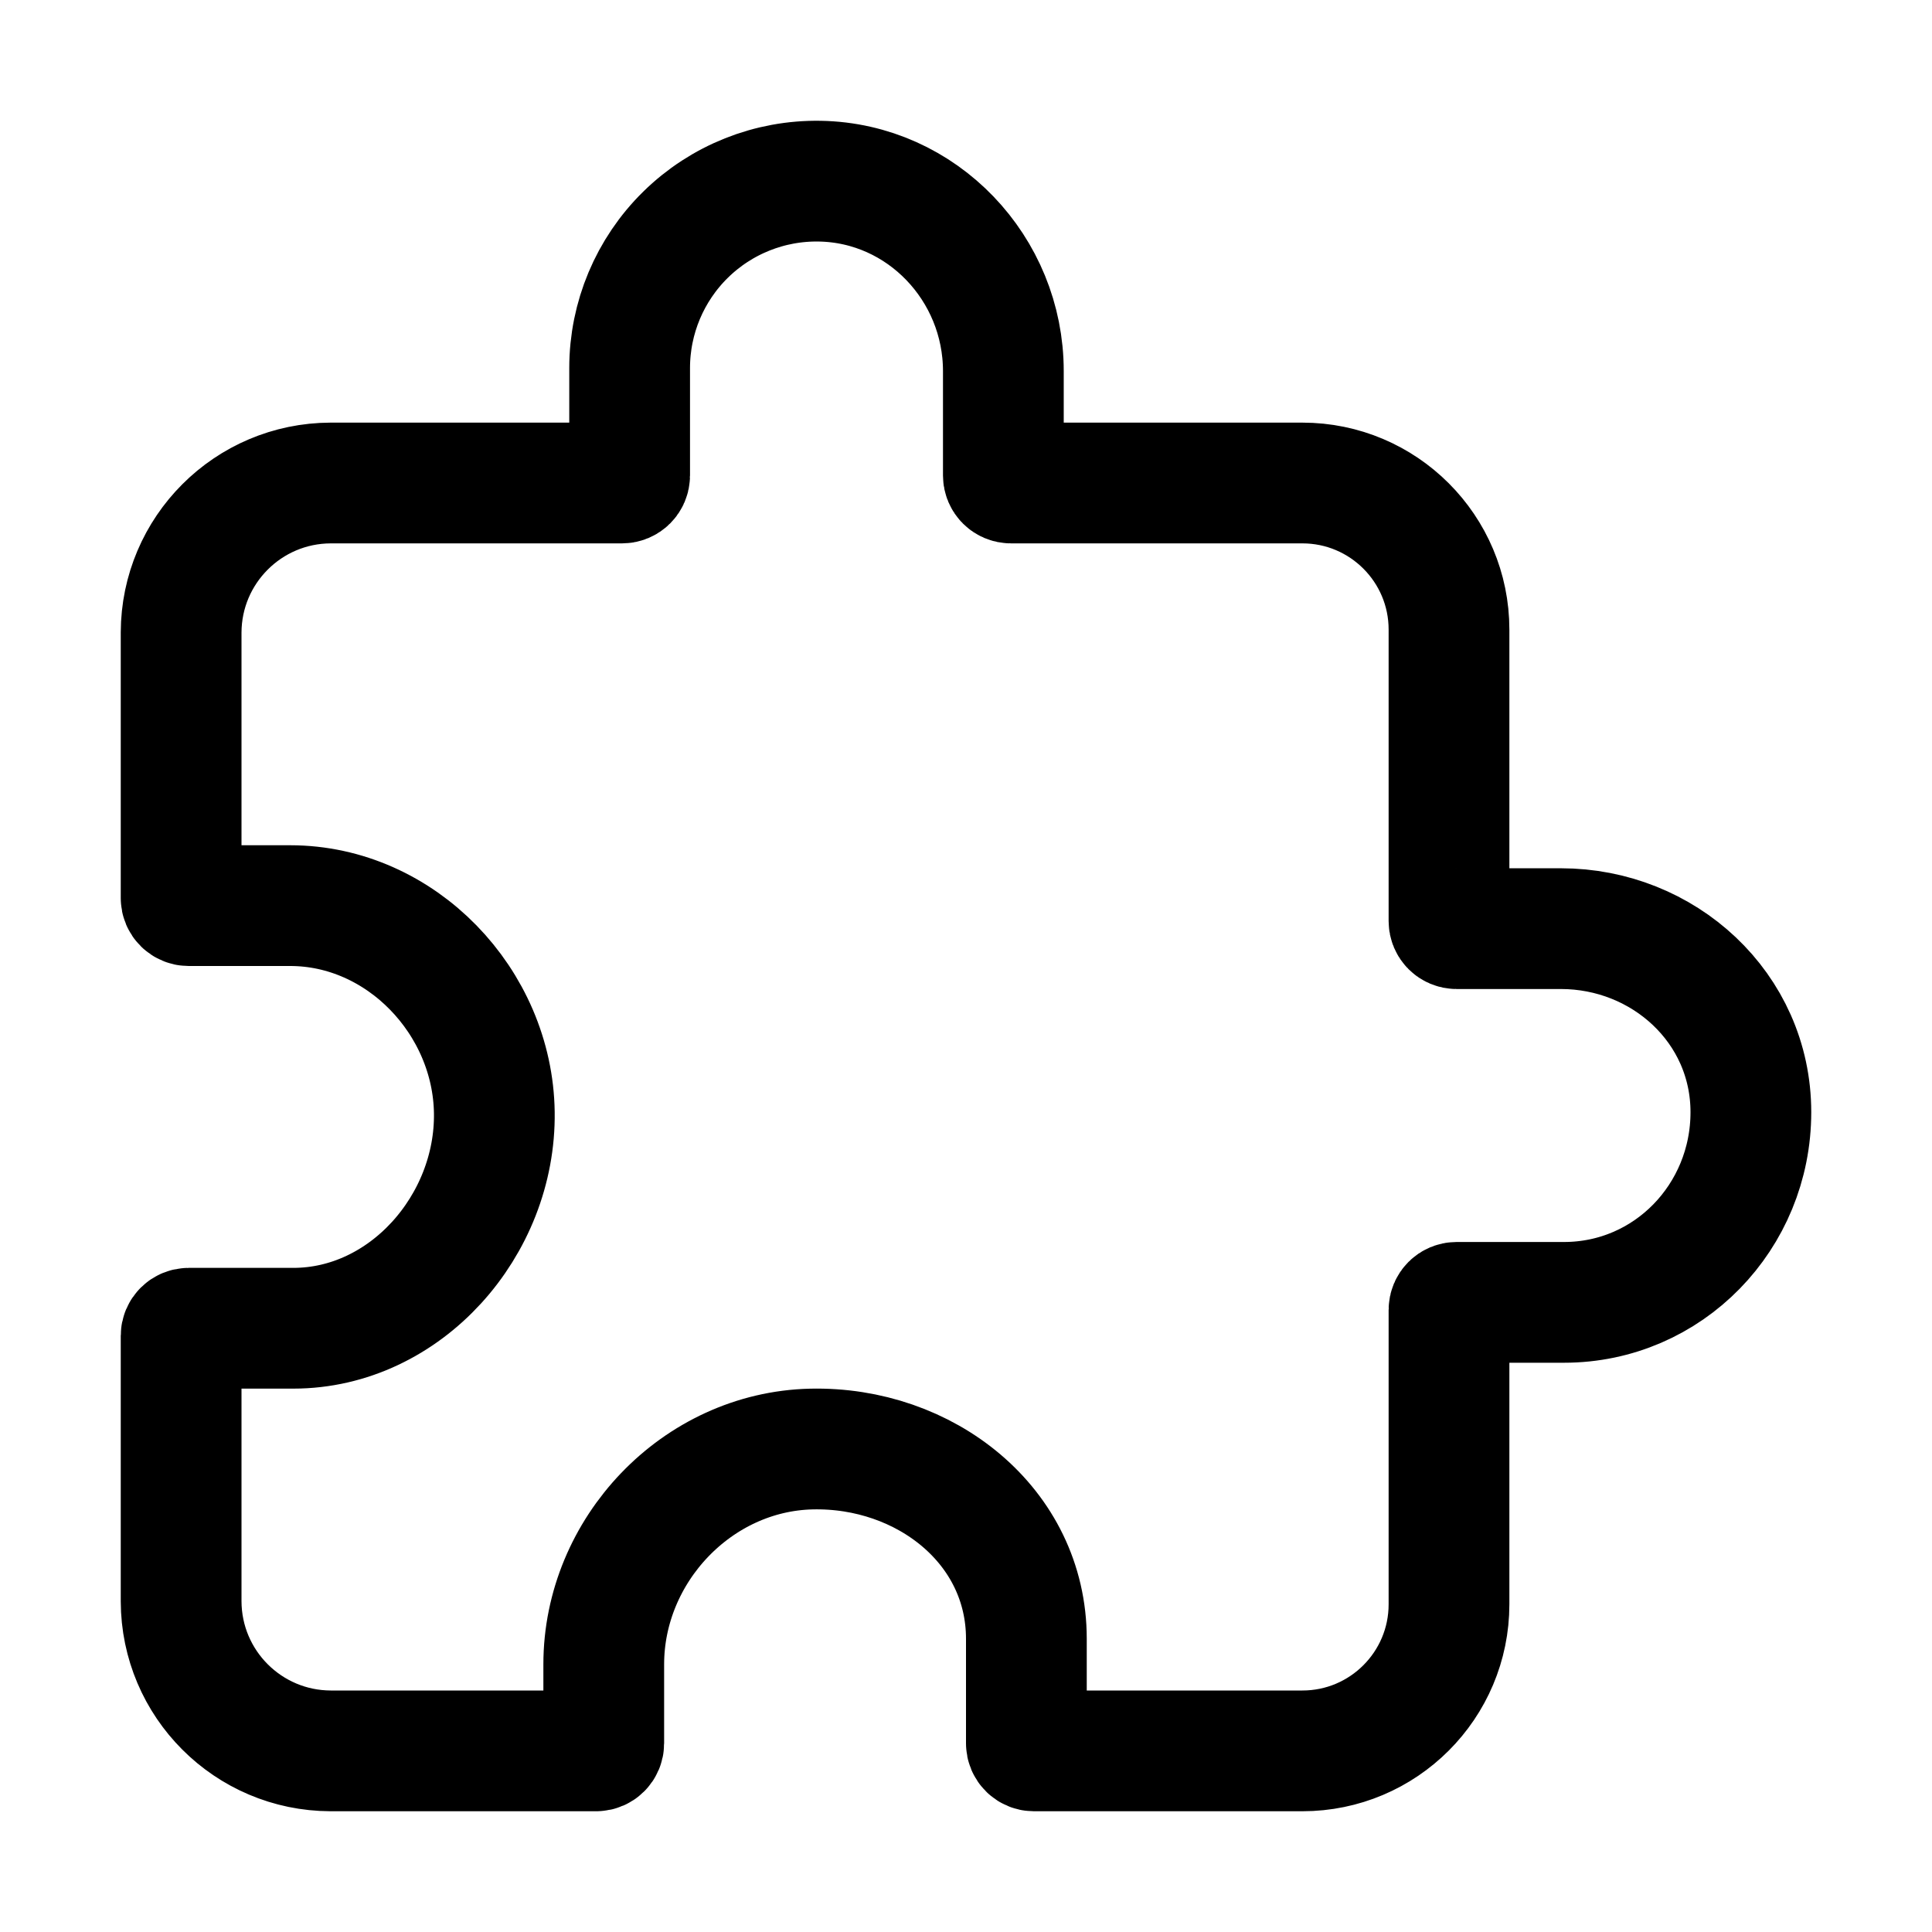
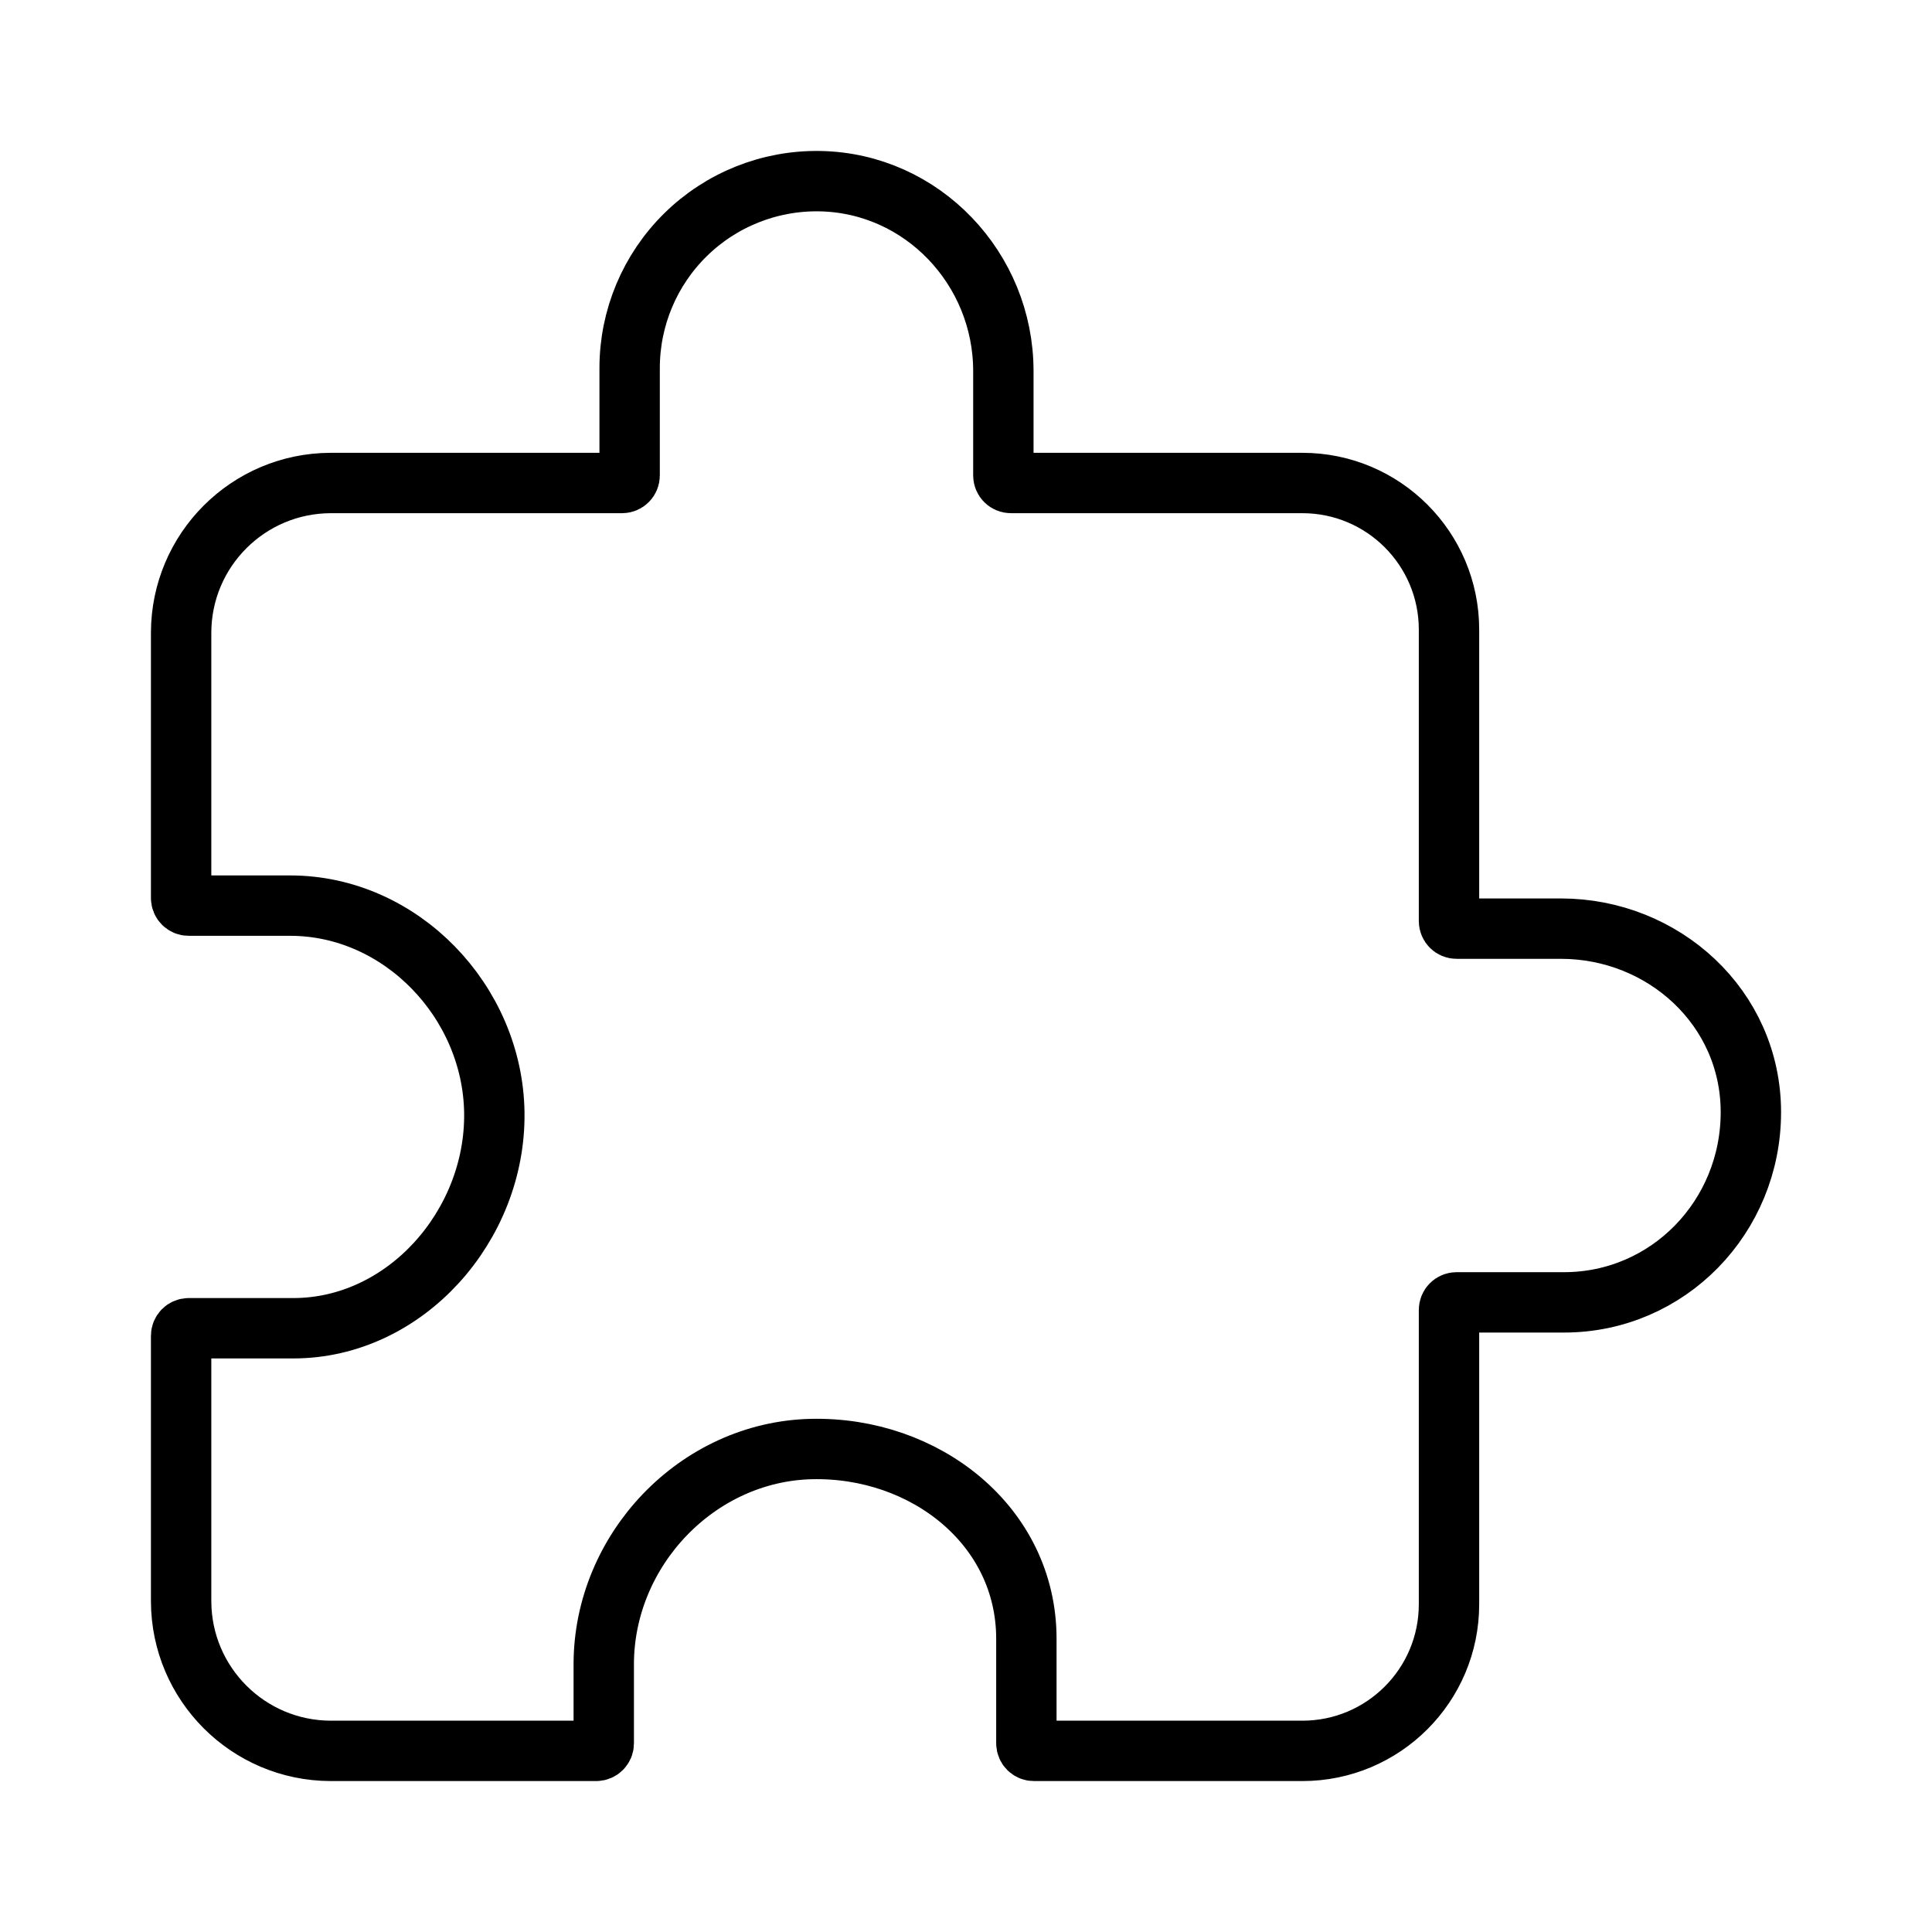
<svg xmlns="http://www.w3.org/2000/svg" viewBox="0 0 512 512">
-   <path fill="none" stroke="#000" stroke-linecap="round" stroke-linejoin="round" stroke-width="32" d="M413.66,246.1H386a2,2,0,0,1-2-2V166.86A38.86,38.86,0,0,0,345.14,128H267.9a2,2,0,0,1-2-2V98.34c0-27.14-21.5-49.86-48.64-50.33a49.53,49.53,0,0,0-50.4,49.51V126a2,2,0,0,1-2,2H87.62A39.74,39.74,0,0,0,48,167.62V238a2,2,0,0,0,2,2H76.91c29.37,0,53.68,25.48,54.09,54.85.42,29.87-23.51,57.15-53.29,57.15H50a2,2,0,0,0-2,2v70.38A39.74,39.74,0,0,0,87.62,464H158a2,2,0,0,0,2-2V441.07c0-30.28,24.75-56.35,55-57.06,30.1-.7,57,20.31,57,50.28V462a2,2,0,0,0,2,2h71.14A38.86,38.86,0,0,0,384,425.14v-78a2,2,0,0,1,2-2h28.48c27.63,0,49.52-22.67,49.52-50.4S440.8,246.1,413.66,246.1Z" />
+   <path fill="none" stroke="#000" stroke-linecap="round" stroke-linejoin="round" stroke-width="16" d="M413.66,246.1H386a2,2,0,0,1-2-2V166.86A38.86,38.86,0,0,0,345.14,128H267.9a2,2,0,0,1-2-2V98.34c0-27.14-21.5-49.86-48.64-50.33a49.53,49.53,0,0,0-50.4,49.51V126a2,2,0,0,1-2,2H87.62A39.74,39.74,0,0,0,48,167.62V238a2,2,0,0,0,2,2H76.91c29.37,0,53.68,25.48,54.09,54.85.42,29.87-23.51,57.15-53.29,57.15H50a2,2,0,0,0-2,2v70.38A39.74,39.74,0,0,0,87.62,464H158a2,2,0,0,0,2-2V441.07c0-30.28,24.75-56.35,55-57.06,30.1-.7,57,20.31,57,50.28V462a2,2,0,0,0,2,2h71.14A38.86,38.86,0,0,0,384,425.14v-78a2,2,0,0,1,2-2h28.48c27.63,0,49.52-22.67,49.52-50.4S440.8,246.1,413.66,246.1Z" />
</svg>
